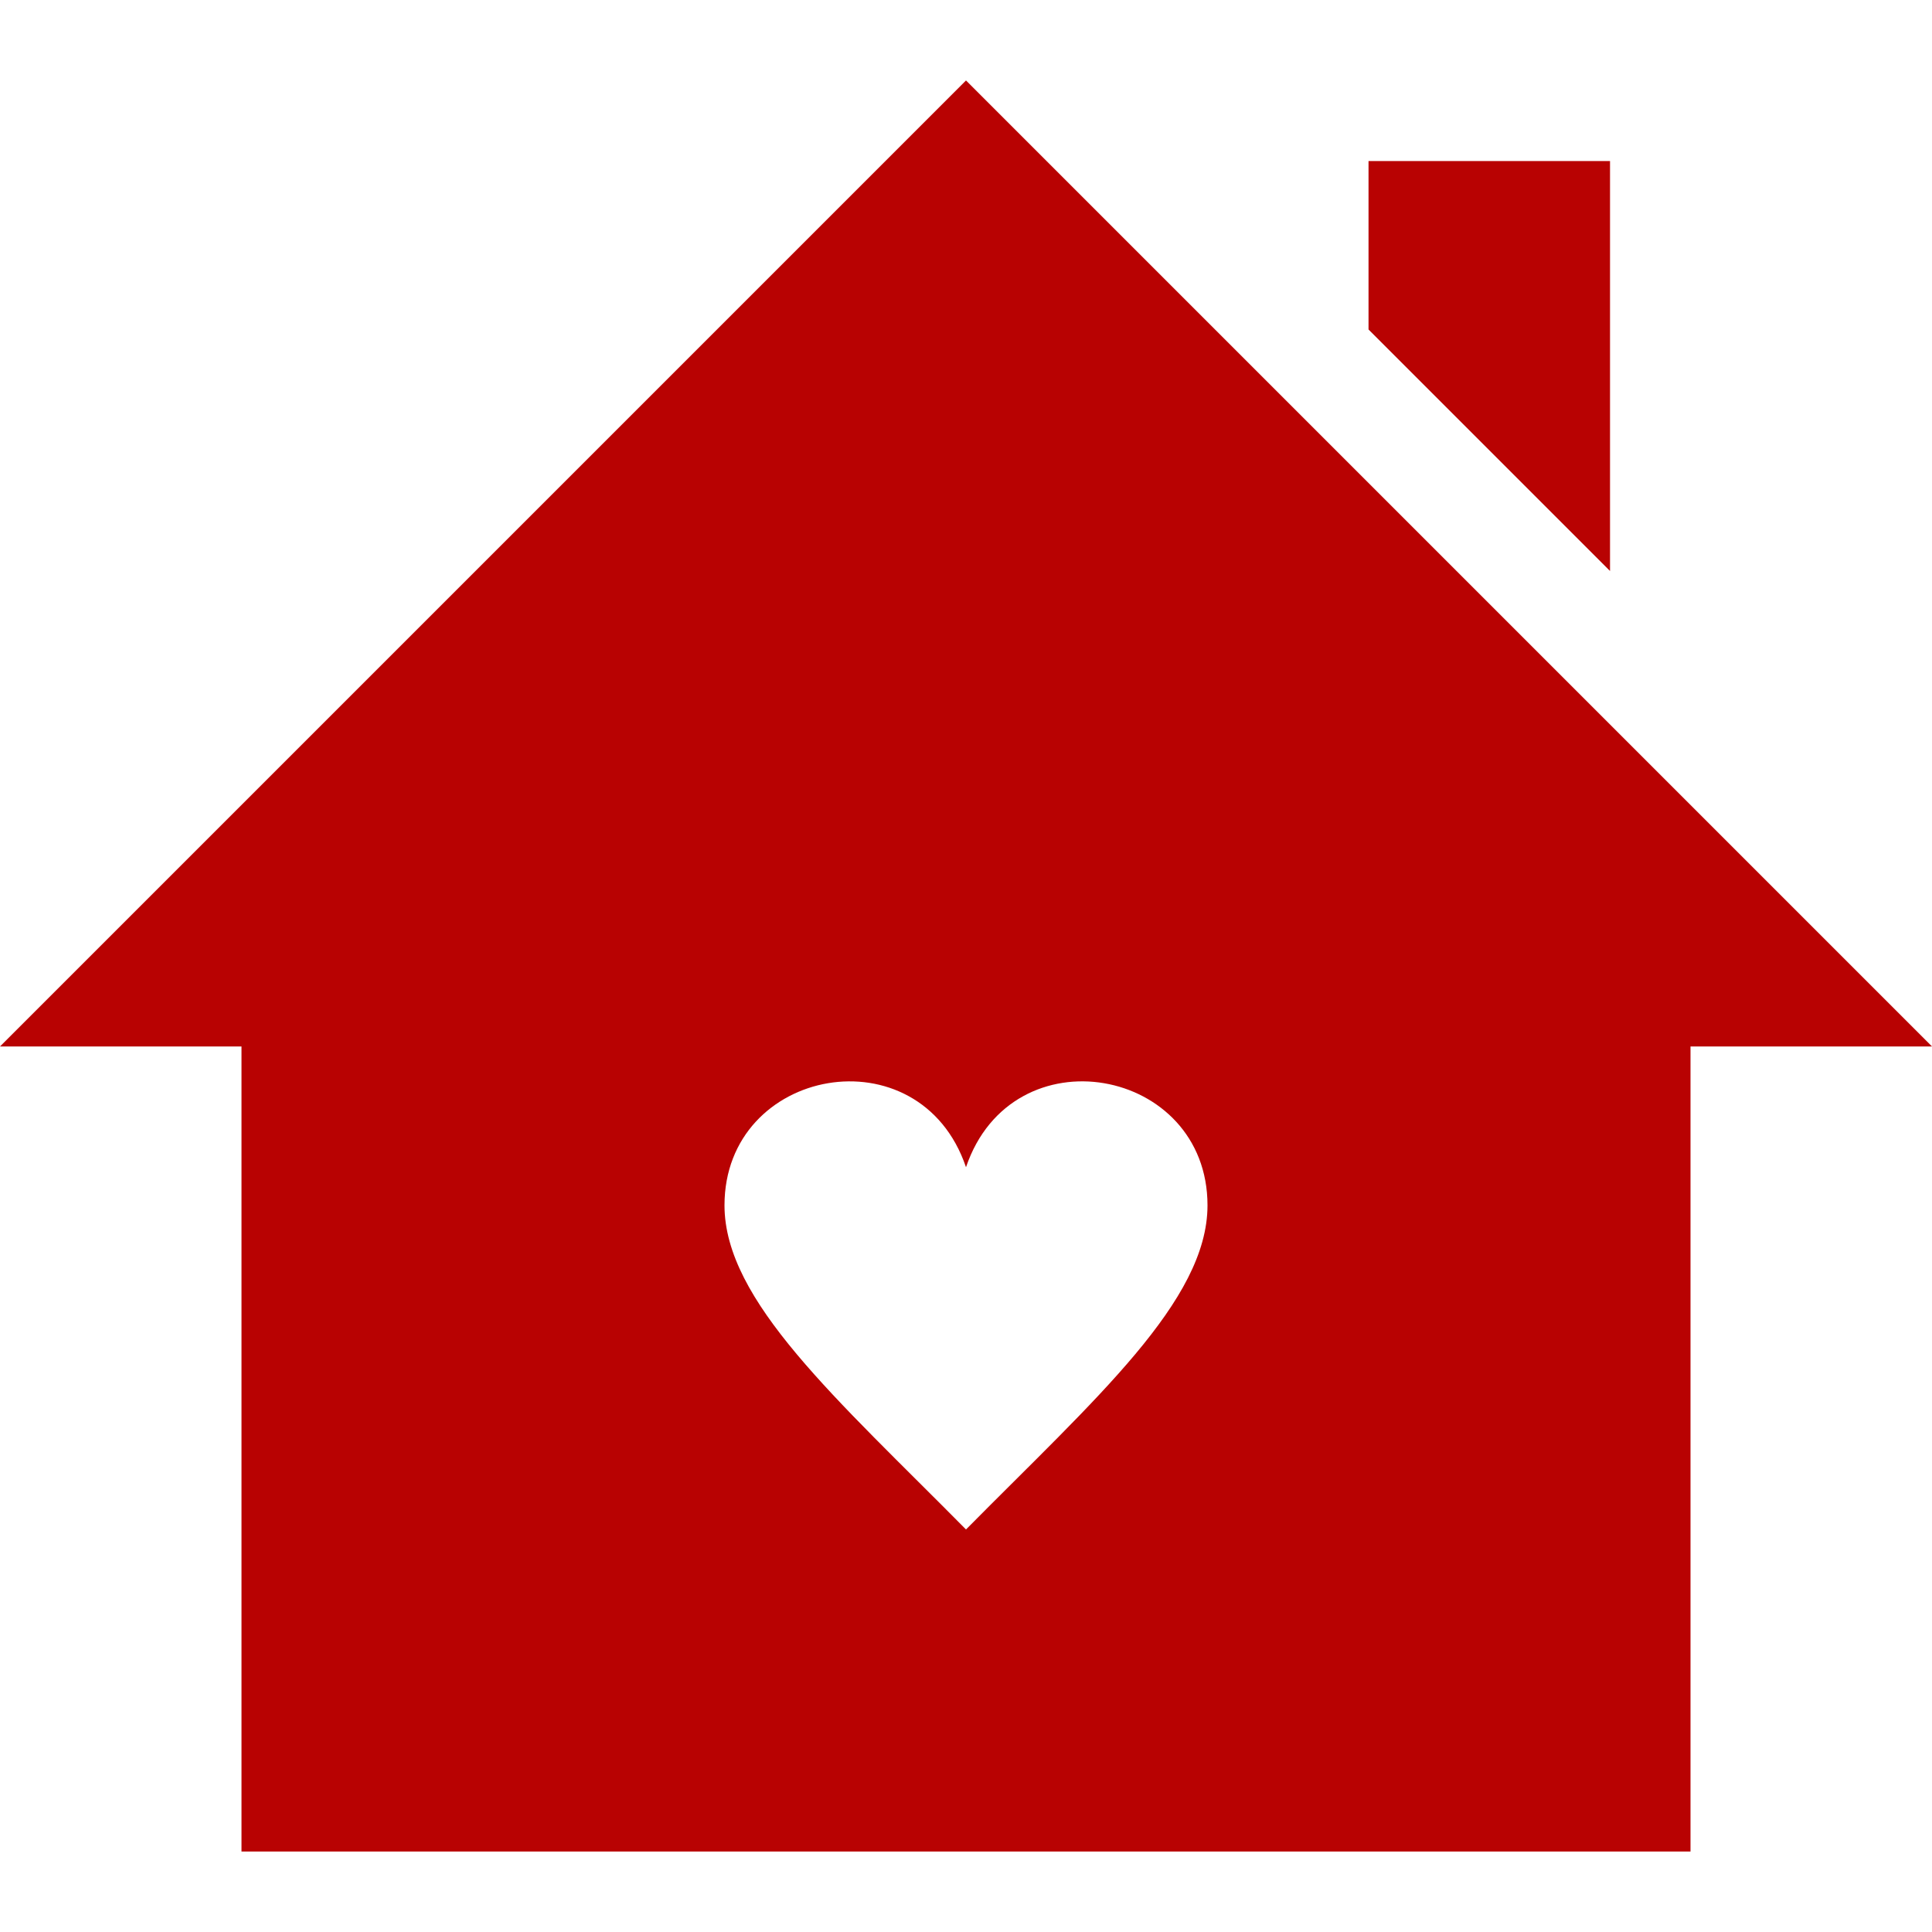
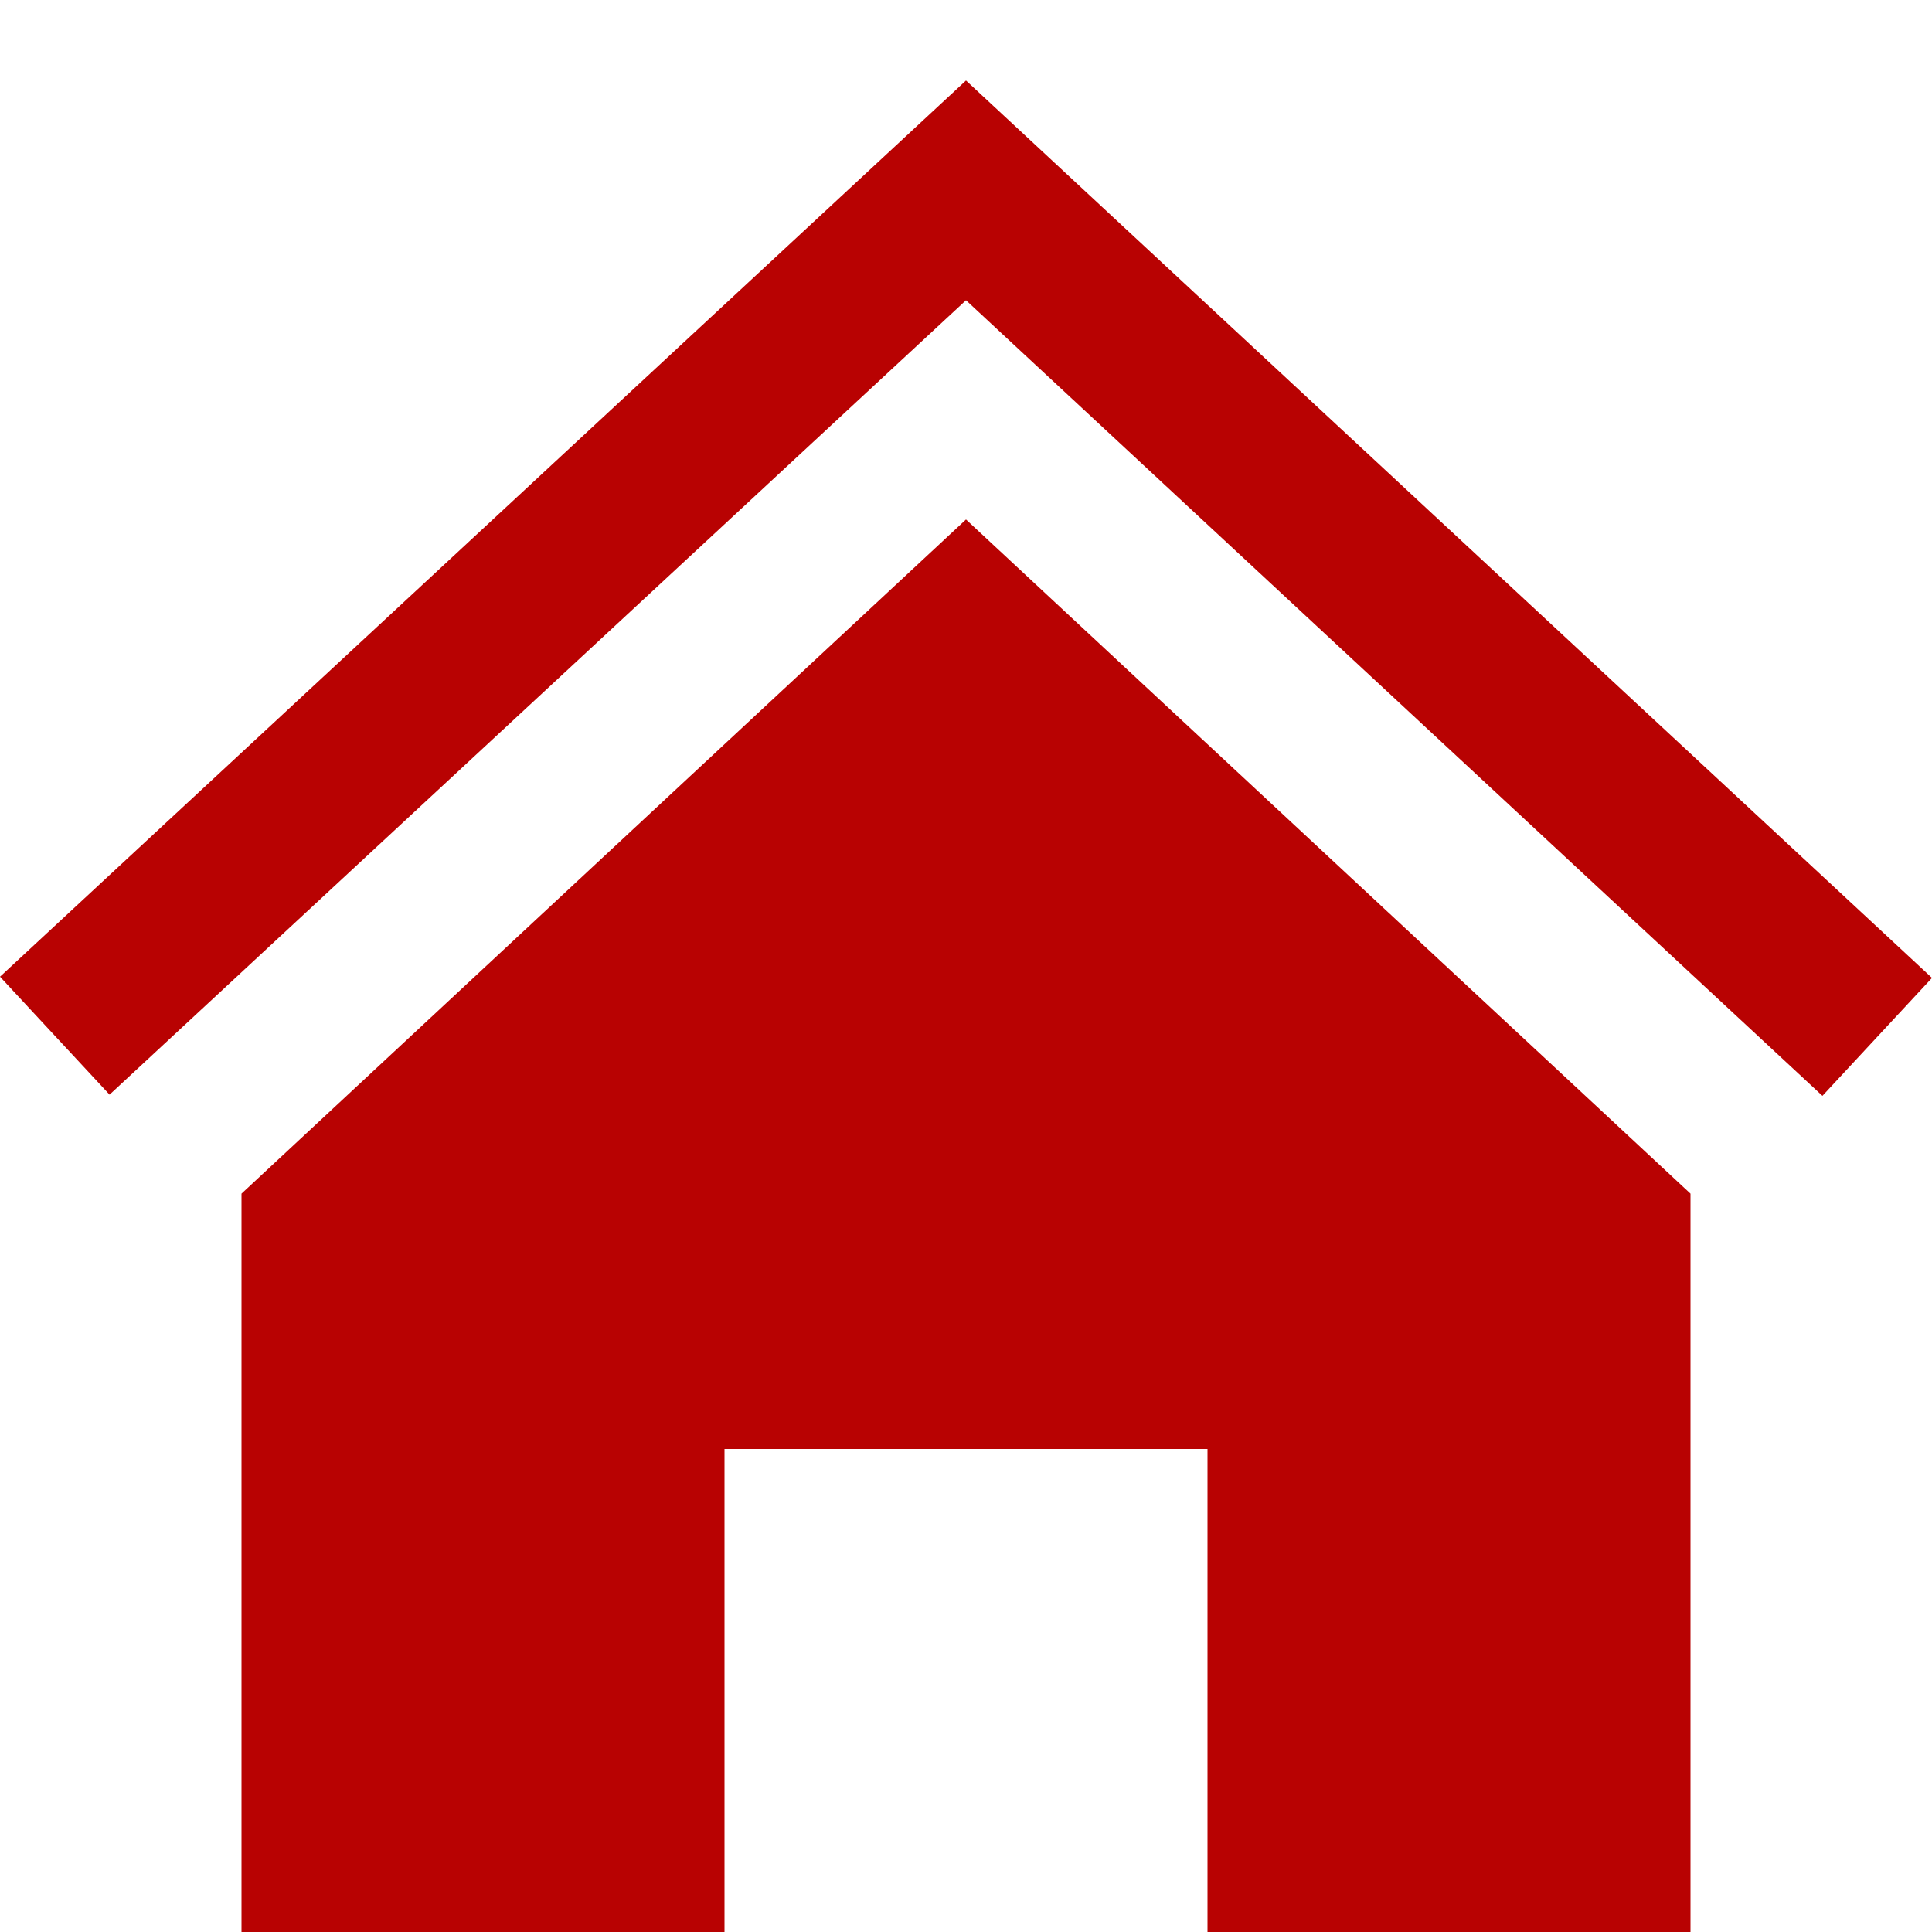
- <svg xmlns="http://www.w3.org/2000/svg" width="26" height="26" viewBox="0 0 26 26" fill="none">
-   <path d="M13 1.083L0 14.083H3.25V24.917H22.75V14.083H26L13 1.083ZM13 20.583C11.259 18.822 9.75 17.507 9.75 16.221C9.75 14.356 12.379 13.874 13 15.708C13.622 13.872 16.25 14.358 16.25 16.221C16.25 17.507 14.741 18.823 13 20.583ZM21.667 7.684L18.417 4.434V2.167H21.667V7.684Z" fill="#B80202" />
+ <svg xmlns="http://www.w3.org/2000/svg" width="24" height="24" viewBox="0 0 24 24" fill="none">
+   <path d="M12 6.453L21 14.828V24H15V18H9V24H3V14.828L12 6.453V6.453ZM24 12.148L12 1L0 12.133L1.361 13.598L12 3.73L22.639 13.613L24 12.148V12.148Z" fill="#B80202" />
</svg>
